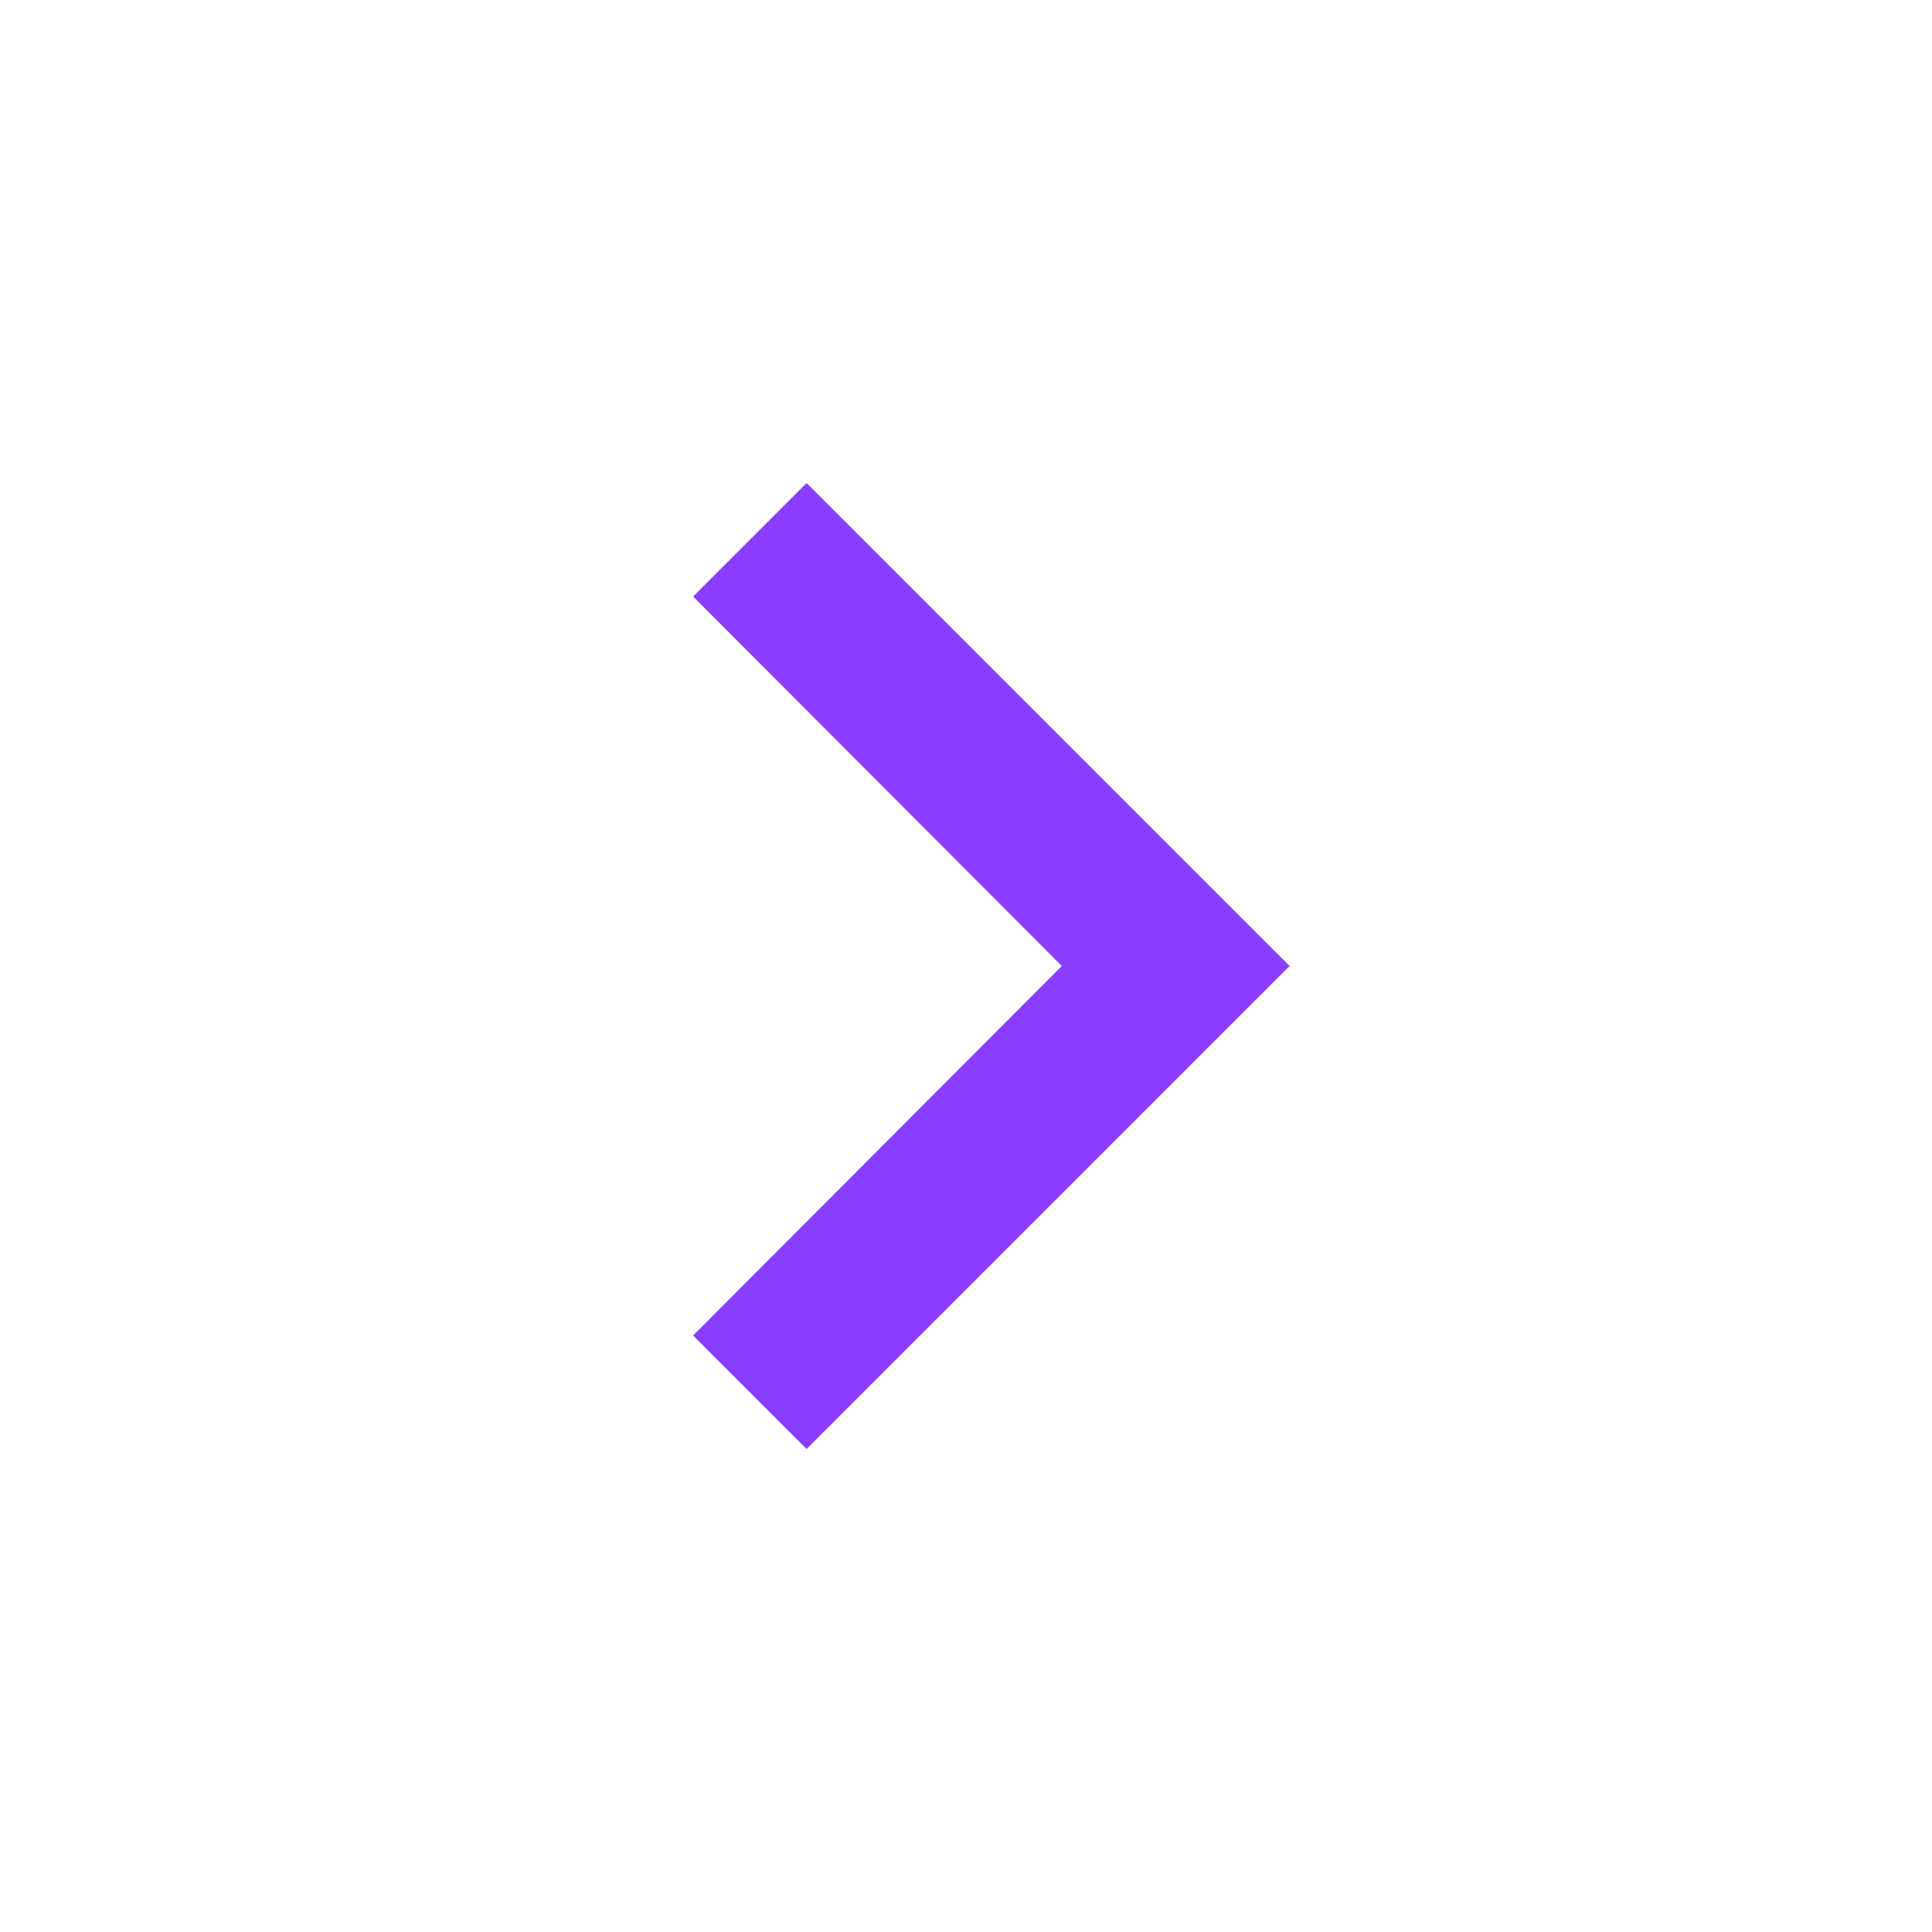
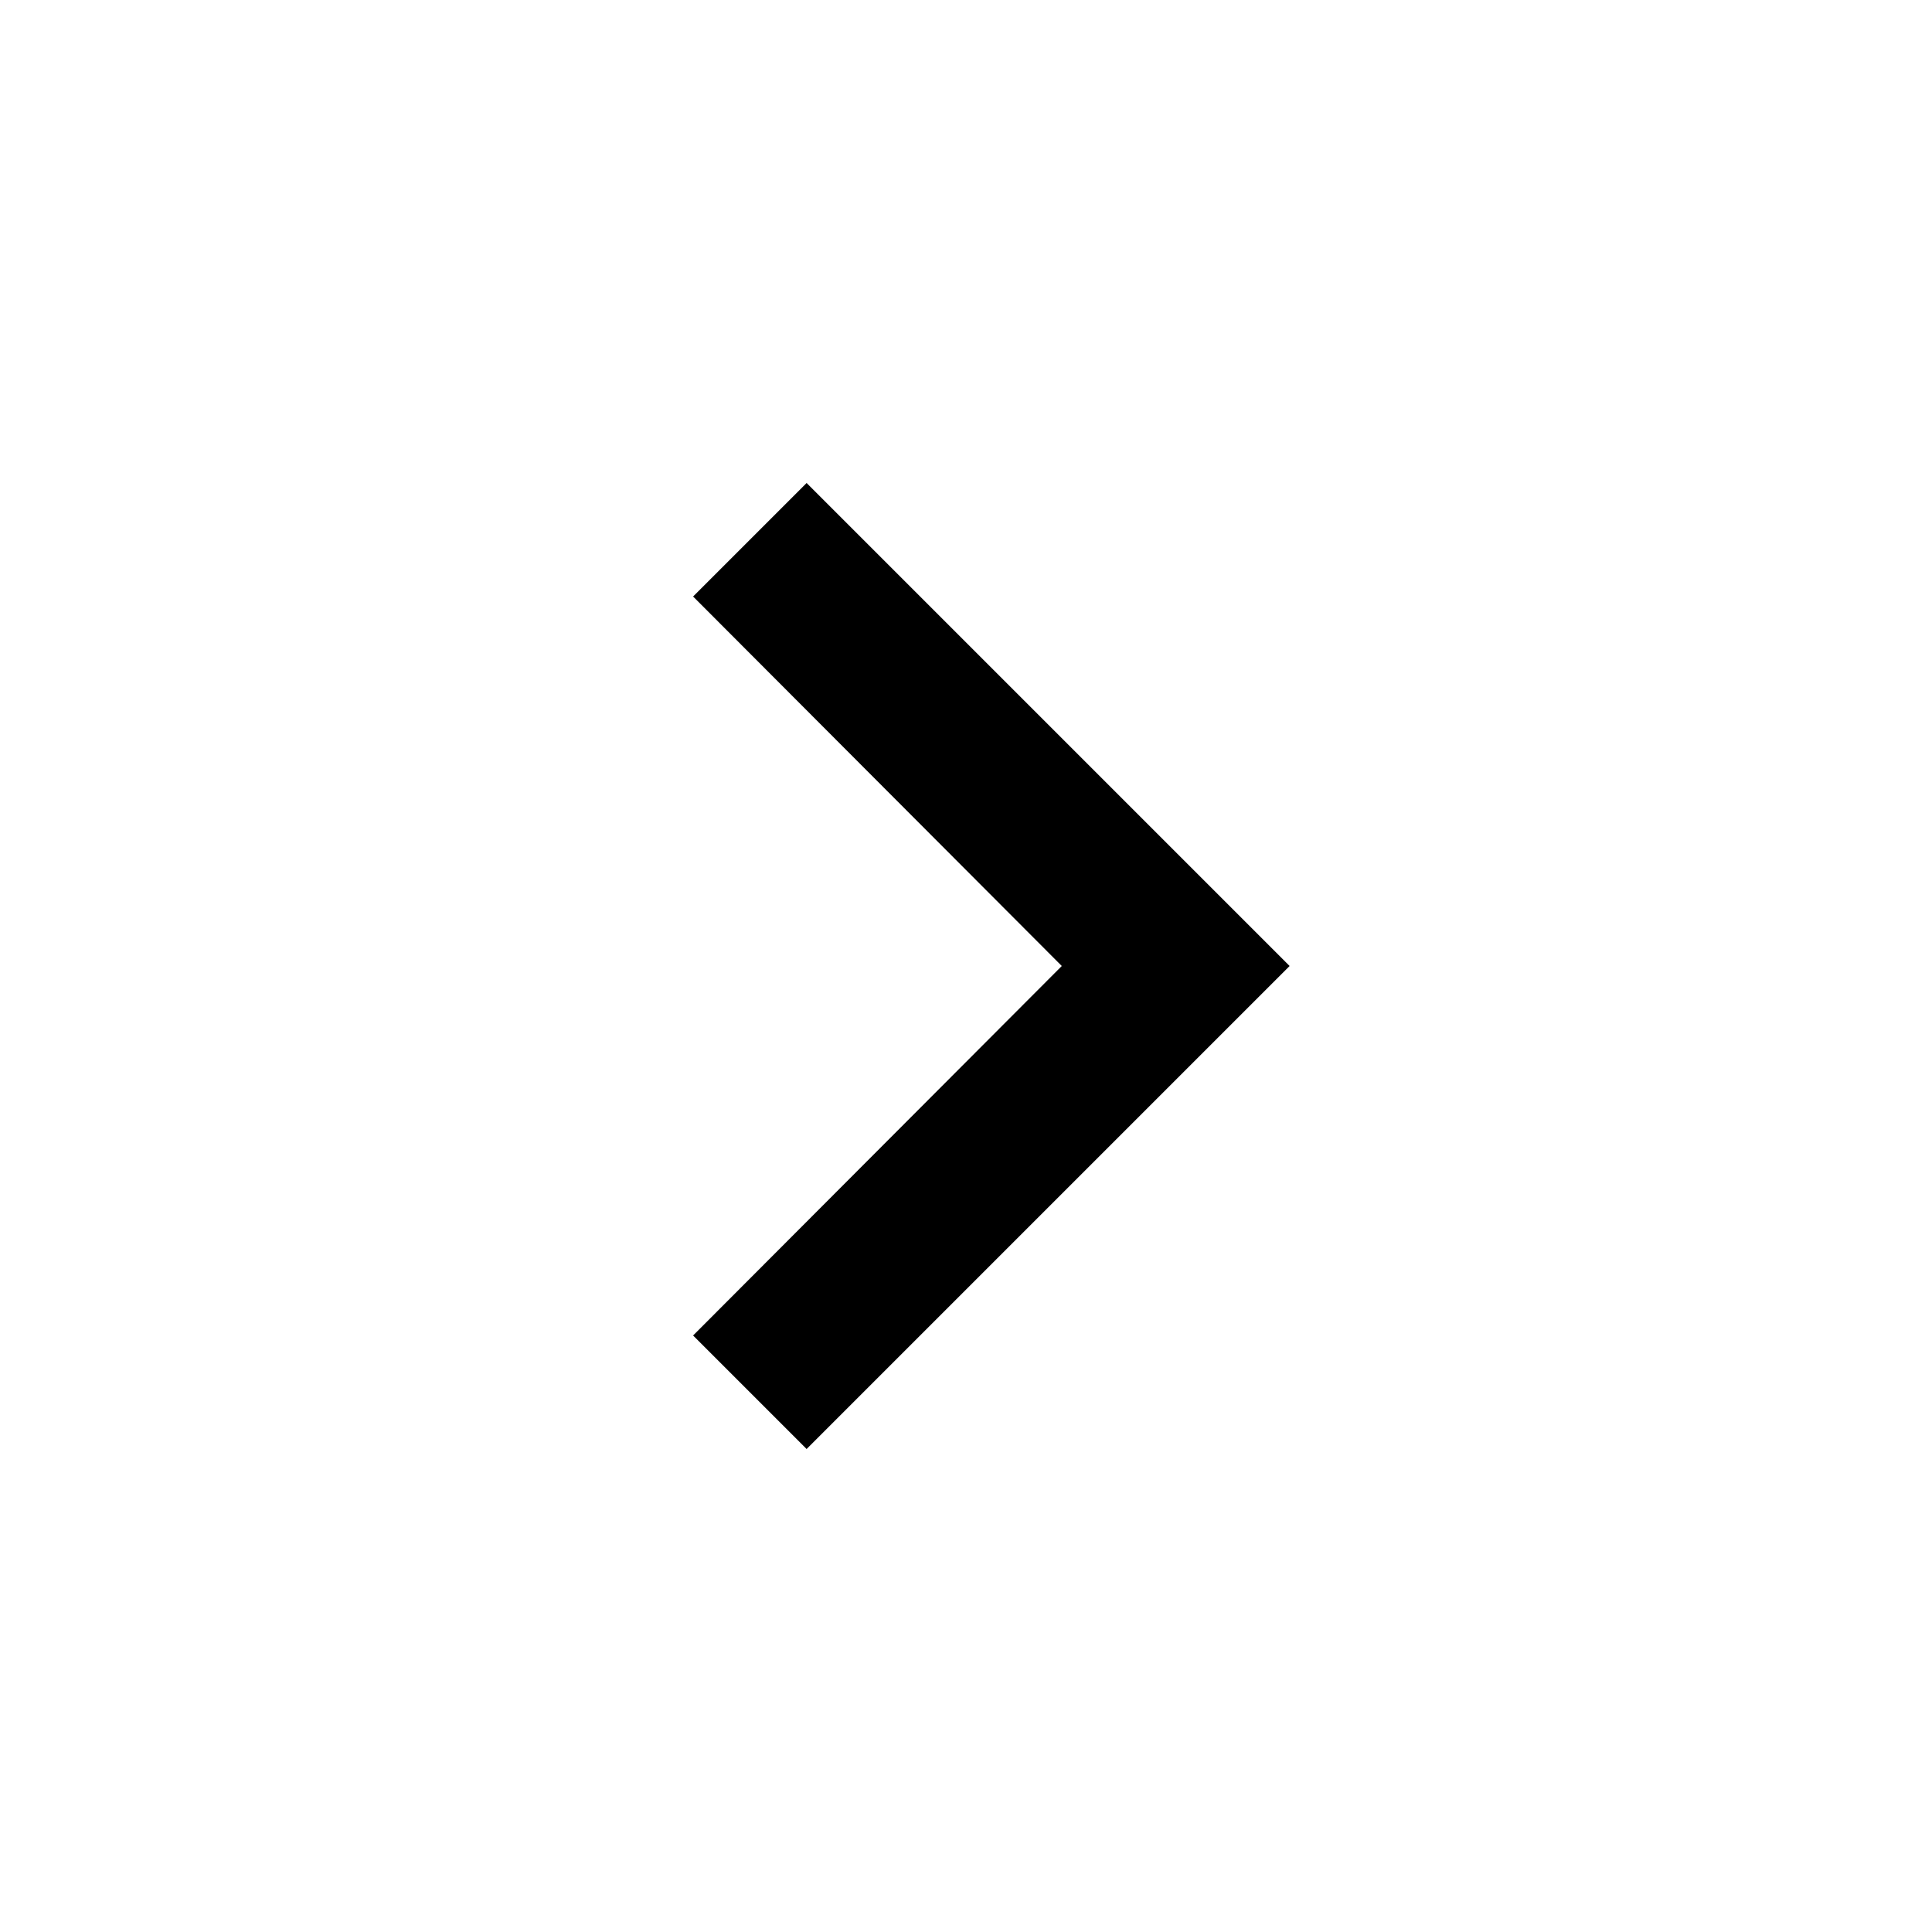
- <svg xmlns="http://www.w3.org/2000/svg" height="40px" viewBox="0 0 24 24" width="40px" fill="#8A3DFE">
+ <svg xmlns="http://www.w3.org/2000/svg" height="24px" viewBox="0 0 24 24" width="24px" fill="#000000">
  <path d="M0 0h24v24H0V0z" fill="none" />
  <path d="M10.02 6L8.61 7.41 13.19 12l-4.58 4.59L10.02 18l6-6-6-6z" />
</svg>
